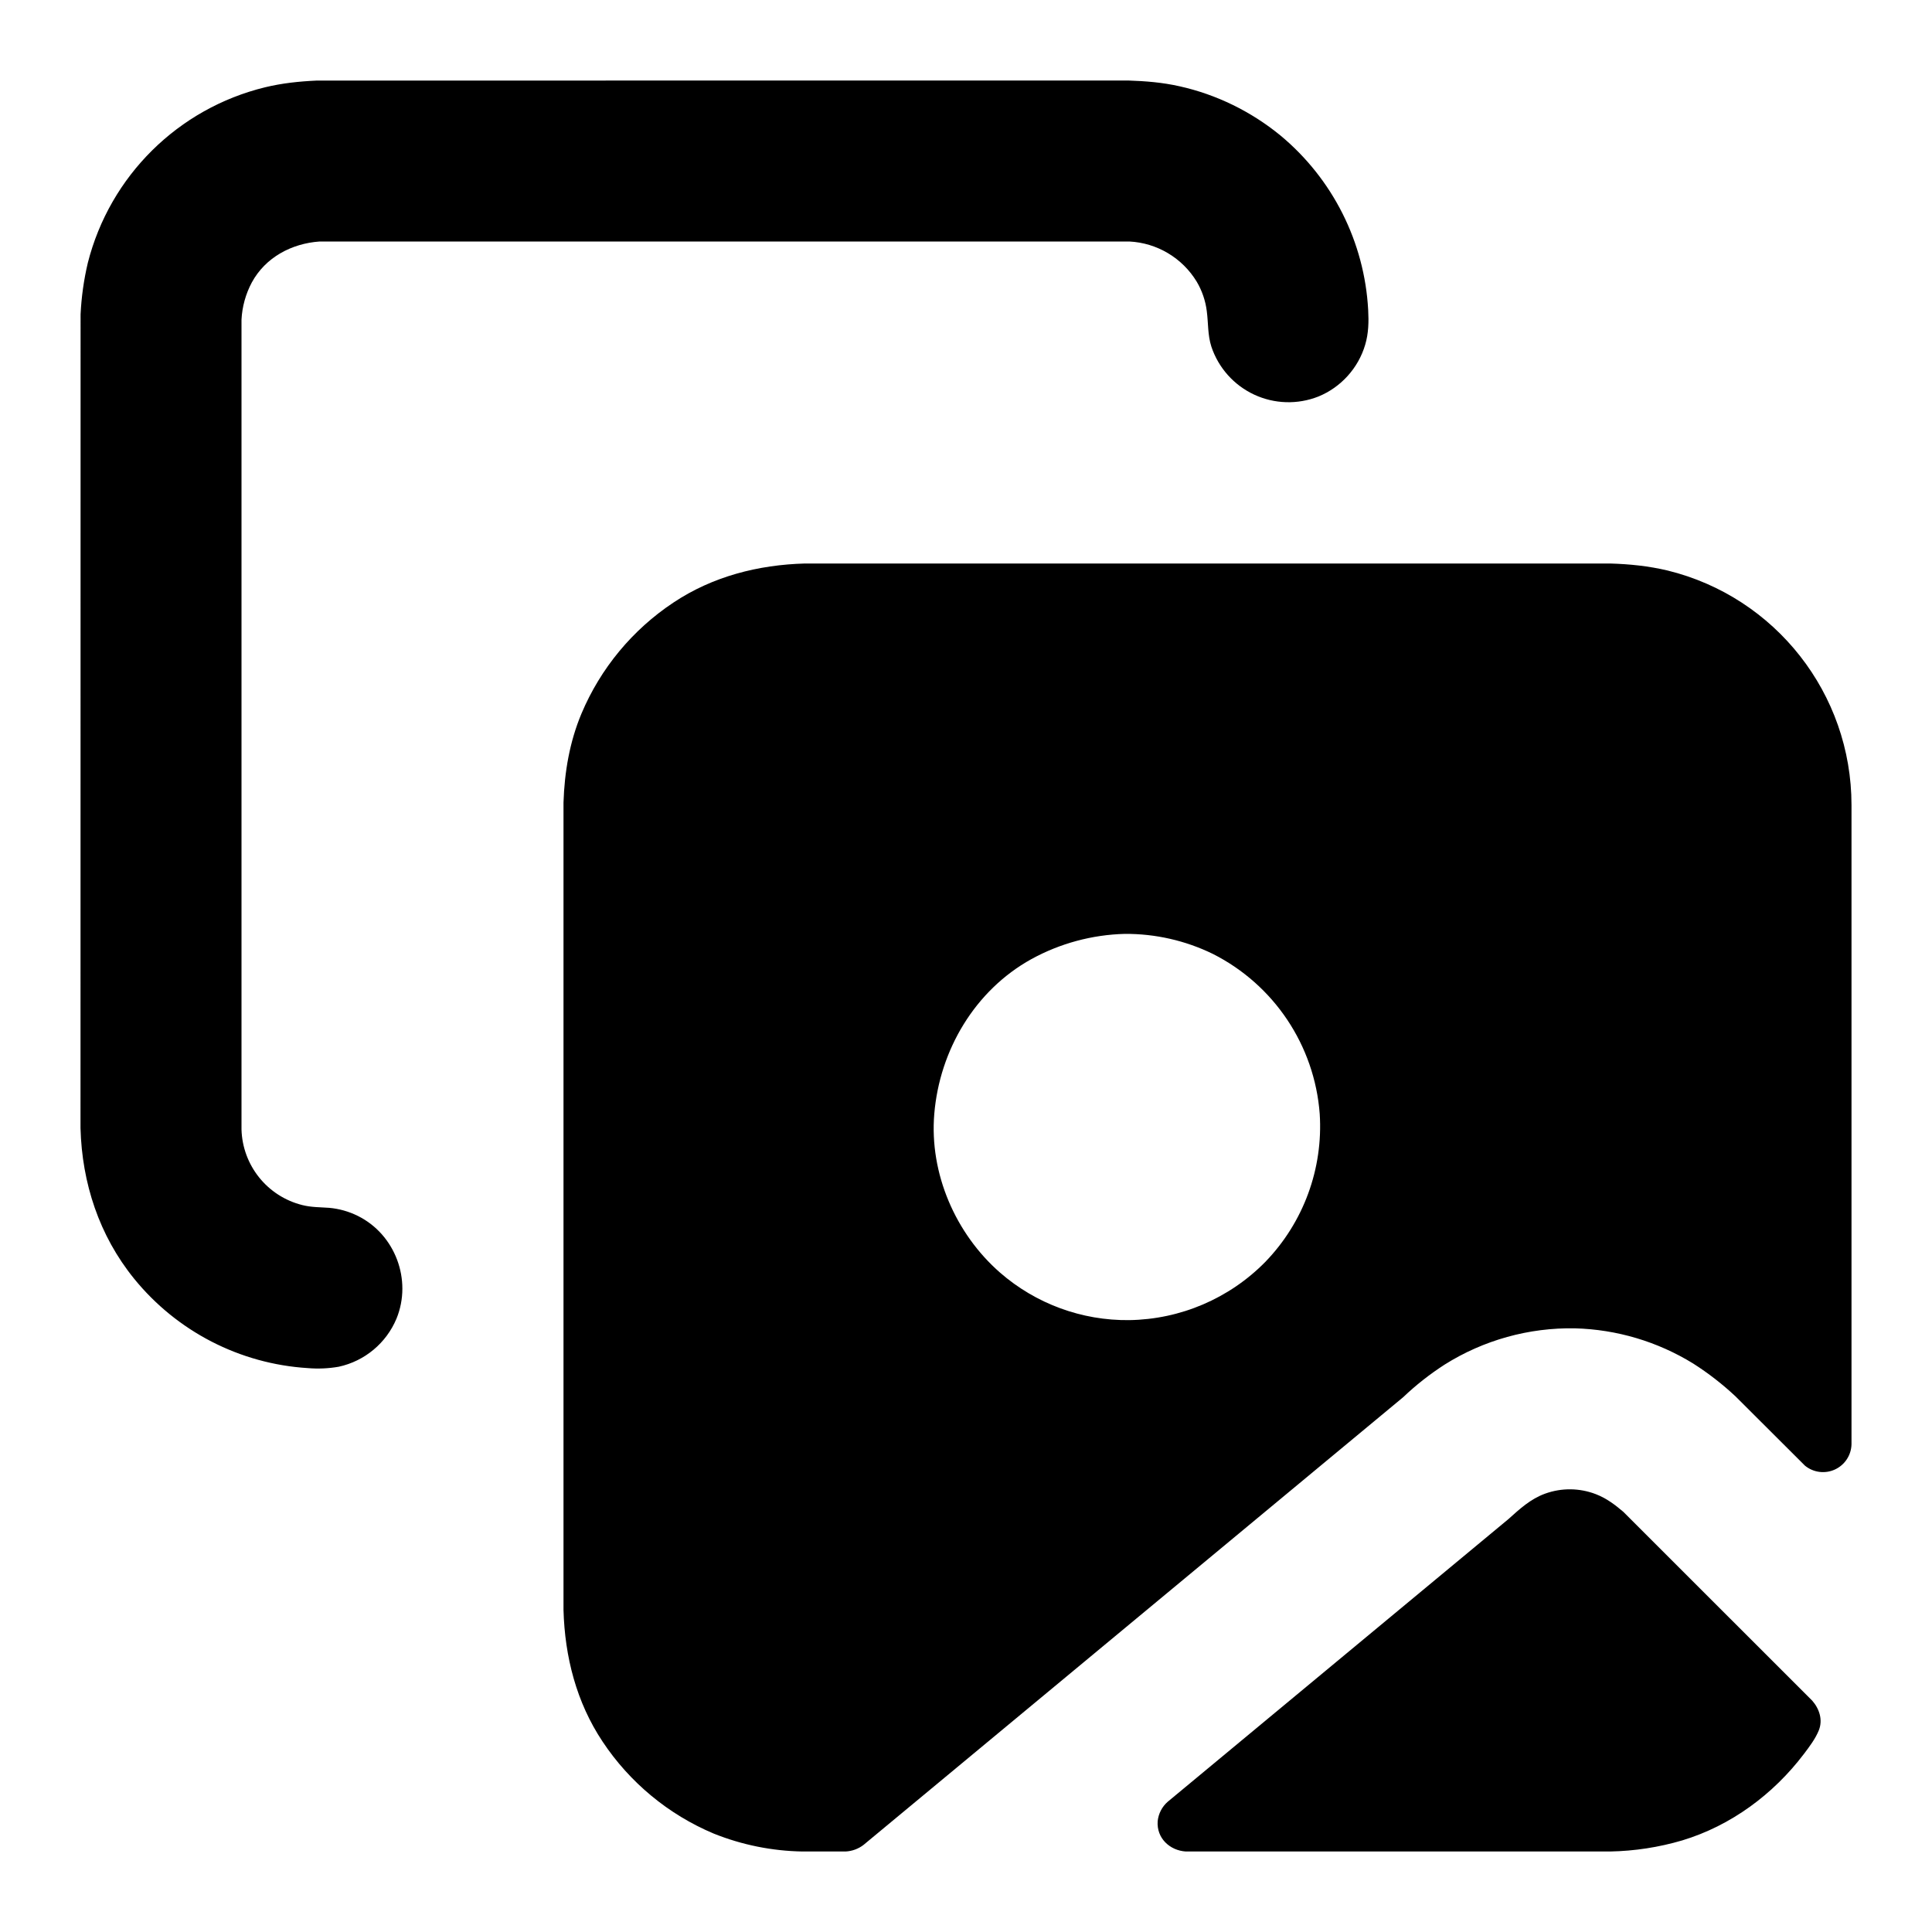
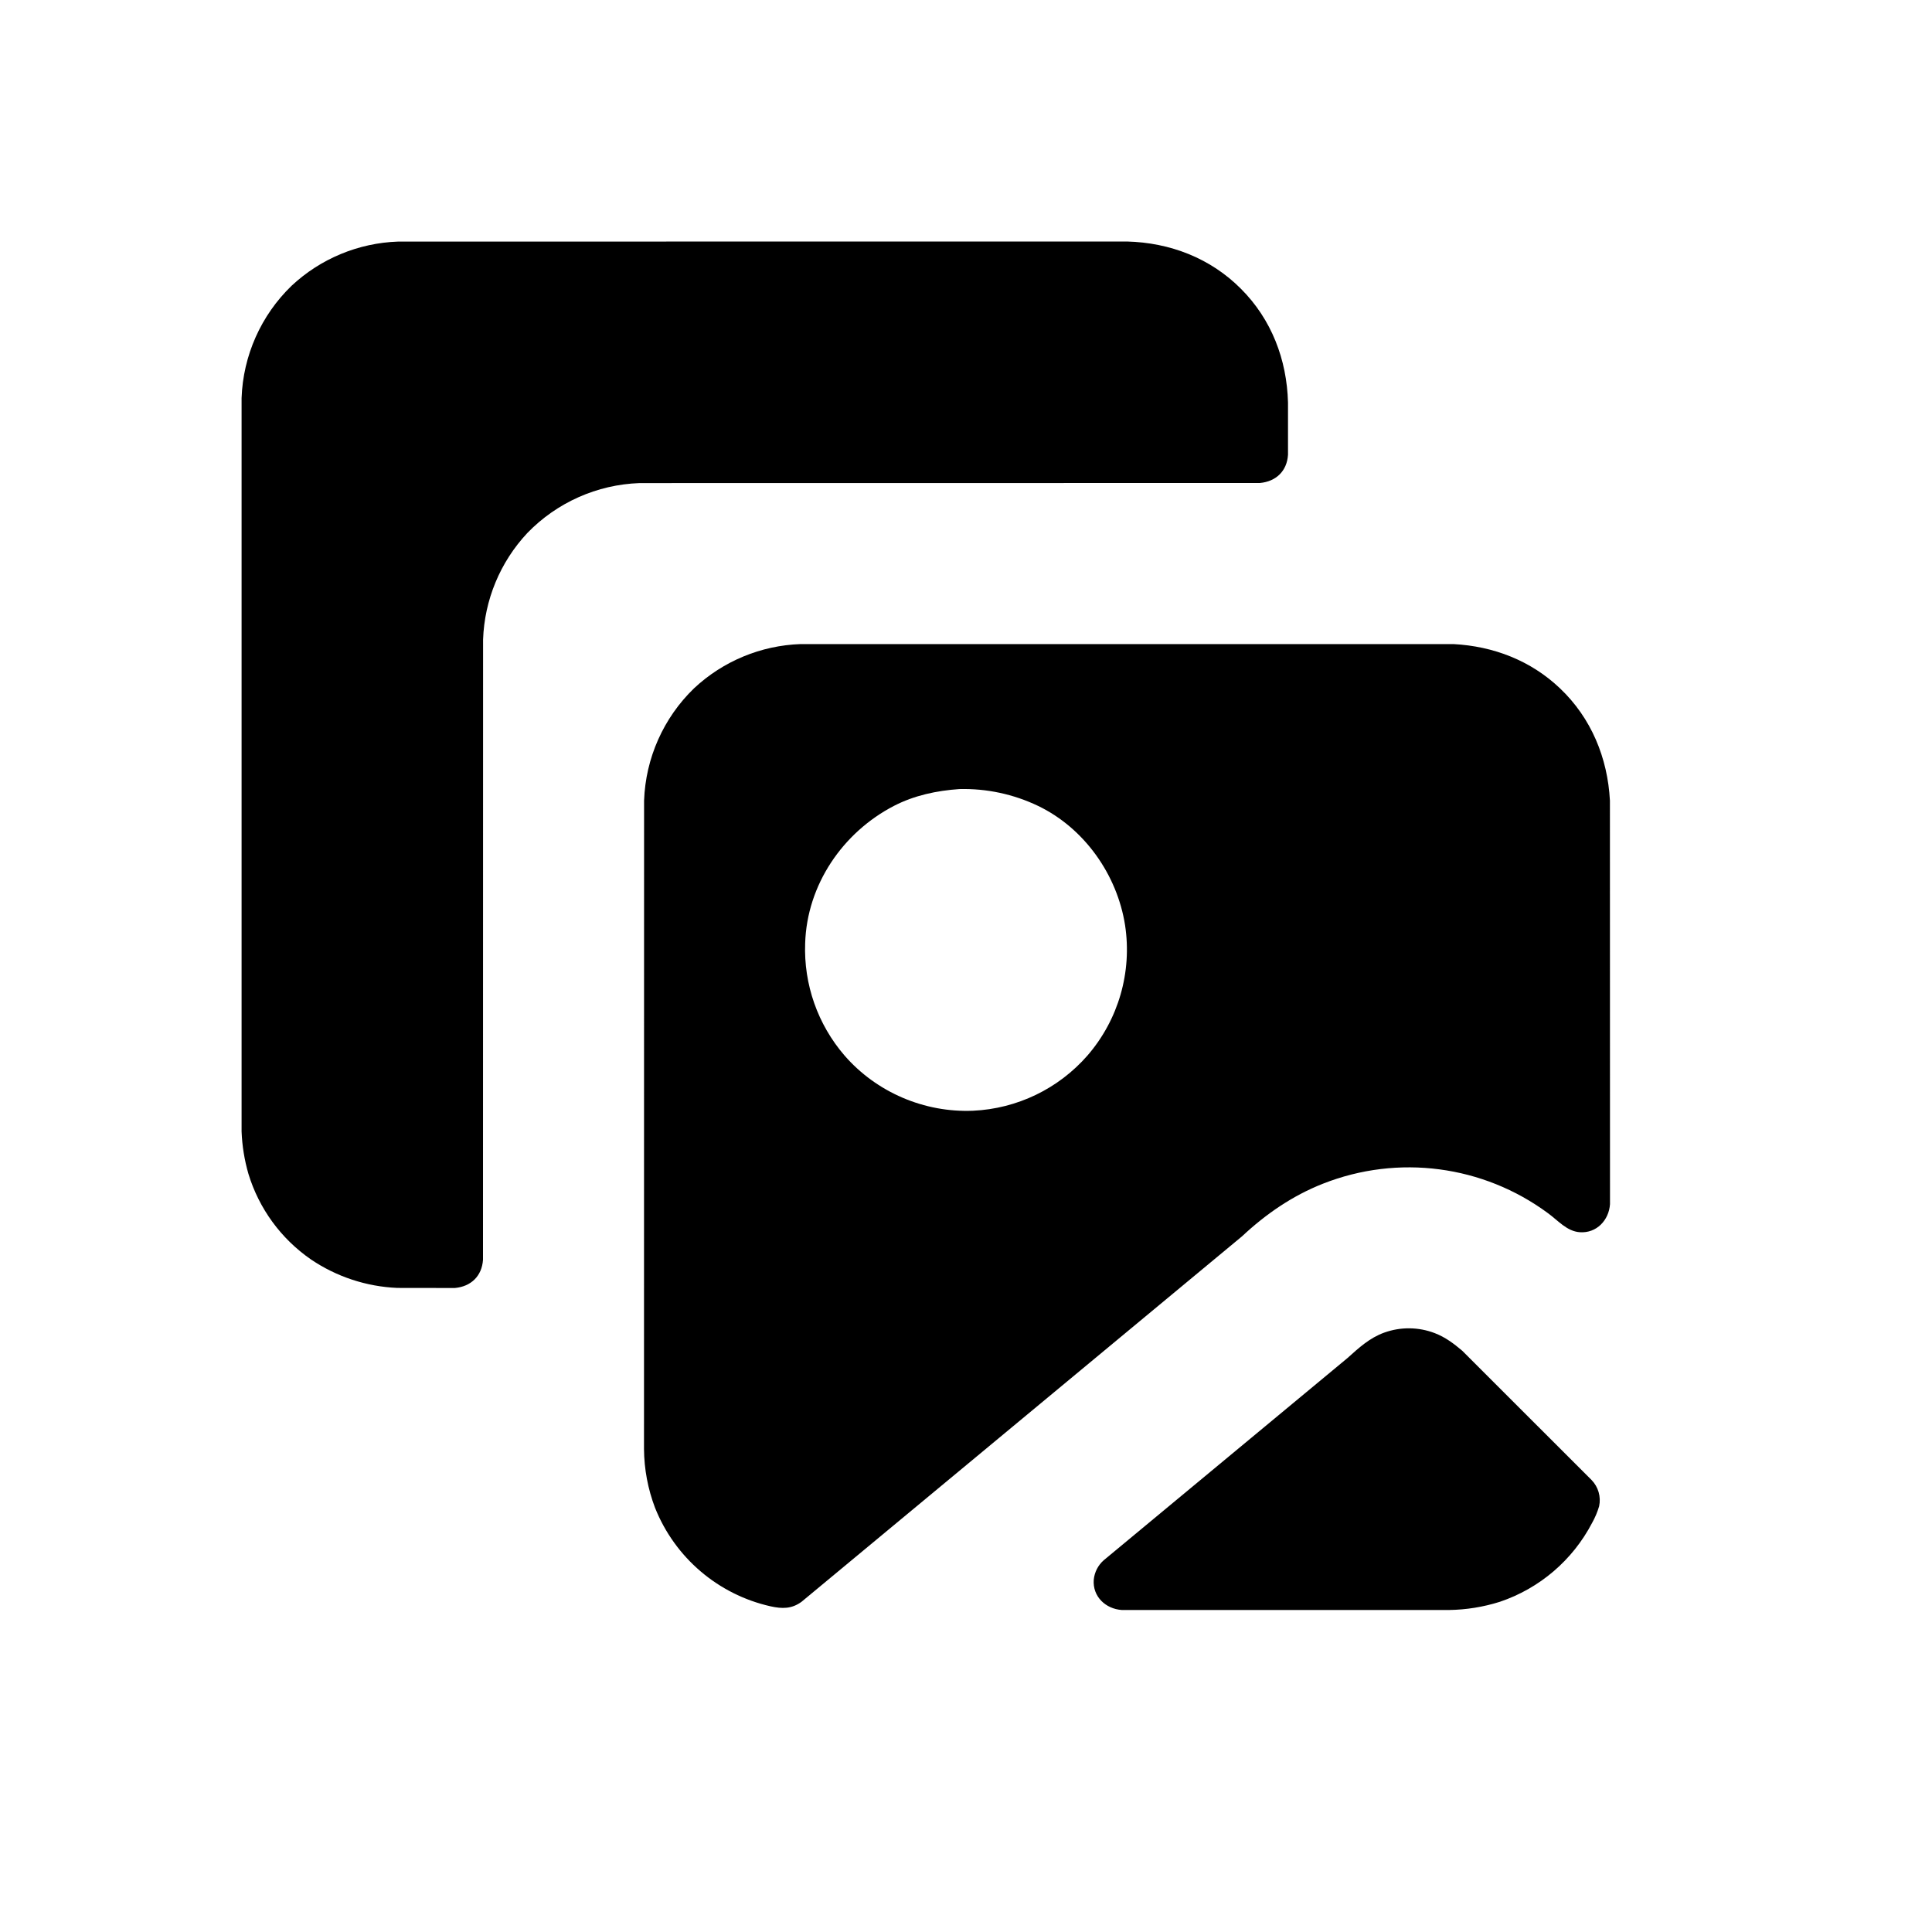
<svg xmlns="http://www.w3.org/2000/svg" width="24" height="24" viewBox="0 0 24 24" fill="currentColor" fill-rule="evenodd">
-   <path d="m20.164 18.779 2.348 2.347c.089.101.134.239.082.369-.043.106-.117.203-.185.293-.38.501-.906.891-1.511 1.074A3.4 3.4 0 0 1 20 23h-5.27c-.199-.013-.364-.166-.349-.376a.37.37 0 0 1 .126-.243l4.232-3.511c.14-.126.273-.249.454-.315a.9.9 0 0 1 .631.006c.13.05.235.129.34.218M23 10v7.941a.354.354 0 0 1-.577.267l-.863-.861a3.6 3.6 0 0 0-.527-.409 2.95 2.95 0 0 0-1.468-.437 2.94 2.94 0 0 0-1.62.451 3.5 3.5 0 0 0-.516.406l-6.703 5.561a.4.4 0 0 1-.222.081h-.535a3.1 3.1 0 0 1-1.104-.223 3.1 3.1 0 0 1-1.38-1.143C7.16 21.146 7.016 20.58 7 20V9.969c.012-.378.076-.753.223-1.104a3.1 3.1 0 0 1 1.143-1.38C8.854 7.16 9.42 7.016 10 7h10c.243.007.478.031.715.087A3 3 0 0 1 23 10m-8.971-7H3.971c-.347.024-.673.196-.843.509A1.1 1.1 0 0 0 3 3.971v10.058a.997.997 0 0 0 .756.941c.111.028.219.026.332.034a1 1 0 0 1 .358.101c.463.23.675.795.48 1.274a1.01 1.01 0 0 1-.718.599 1.5 1.5 0 0 1-.385.017 3.02 3.02 0 0 1-2.158-1.112c-.433-.534-.647-1.187-.665-1.87l.001-10.108a3.5 3.5 0 0 1 .09-.64 3.006 3.006 0 0 1 2.203-2.181c.211-.051.422-.073.638-.083L14.013 1c.217.007.429.024.641.072.458.102.888.313 1.251.61a3.03 3.03 0 0 1 1.091 2.168c.008.146.005.291-.037.432-.085.29-.302.53-.582.644a1.01 1.01 0 0 1-1.329-.62c-.047-.147-.037-.291-.057-.442a.95.95 0 0 0-.125-.365A1.04 1.04 0 0 0 14.029 3m-.057 8.601a2.55 2.55 0 0 0-1.159.313c-.703.389-1.141 1.132-1.207 1.923-.062.739.263 1.488.817 1.972a2.4 2.4 0 0 0 1.605.59 2.42 2.42 0 0 0 1.689-.722 2.42 2.42 0 0 0 .677-1.84 2.43 2.43 0 0 0-1.327-1.987 2.46 2.46 0 0 0-1.095-.249" />
+   <path d="m18.164 16.779 1.607 1.606a.36.36 0 0 1 .094.326 1 1 0 0 1-.088.208 2.02 2.02 0 0 1-1.145.979A2.2 2.2 0 0 1 18 20h-4.064c-.2-.013-.365-.166-.349-.376a.37.37 0 0 1 .125-.243l3.027-2.511c.14-.126.273-.249.454-.315a.9.9 0 0 1 .631.006c.13.05.235.129.34.218m1.835-6.834L20 14.958c-.013.199-.166.364-.376.349-.161-.012-.271-.147-.394-.236a2.907 2.907 0 0 0-2.795-.367c-.379.149-.71.377-1.006.654l-5.472 4.54c-.123.09-.242.088-.386.056a2.022 2.022 0 0 1-1.434-1.224A2.1 2.1 0 0 1 8 18l.001-8.055a2.04 2.04 0 0 1 .621-1.395 2.04 2.04 0 0 1 1.323-.549h8.11c.496.026.96.204 1.323.549.389.369.593.865.621 1.395M16 5v.65c-.013.203-.15.332-.35.35l-7.705.001a2.04 2.04 0 0 0-1.395.621 2.04 2.04 0 0 0-.549 1.323L6 15.65c-.014.203-.15.332-.35.35l-.714-.001a2.07 2.07 0 0 1-1.075-.355 2 2 0 0 1-.775-1.062 2.2 2.2 0 0 1-.085-.527v-9.11a2.04 2.04 0 0 1 .621-1.395 2.04 2.04 0 0 1 1.323-.549L14 3c.533.014 1.034.205 1.414.586.381.38.572.881.586 1.414m-4.082 4.802c-.283.02-.559.078-.813.209-.637.33-1.081.981-1.103 1.707a2.02 2.02 0 0 0 .489 1.394c.397.457.991.711 1.596.686a2.01 2.01 0 0 0 1.422-.686 2.01 2.01 0 0 0 .467-1.619c-.098-.626-.505-1.205-1.081-1.482a2.14 2.14 0 0 0-.977-.209" />
</svg>
